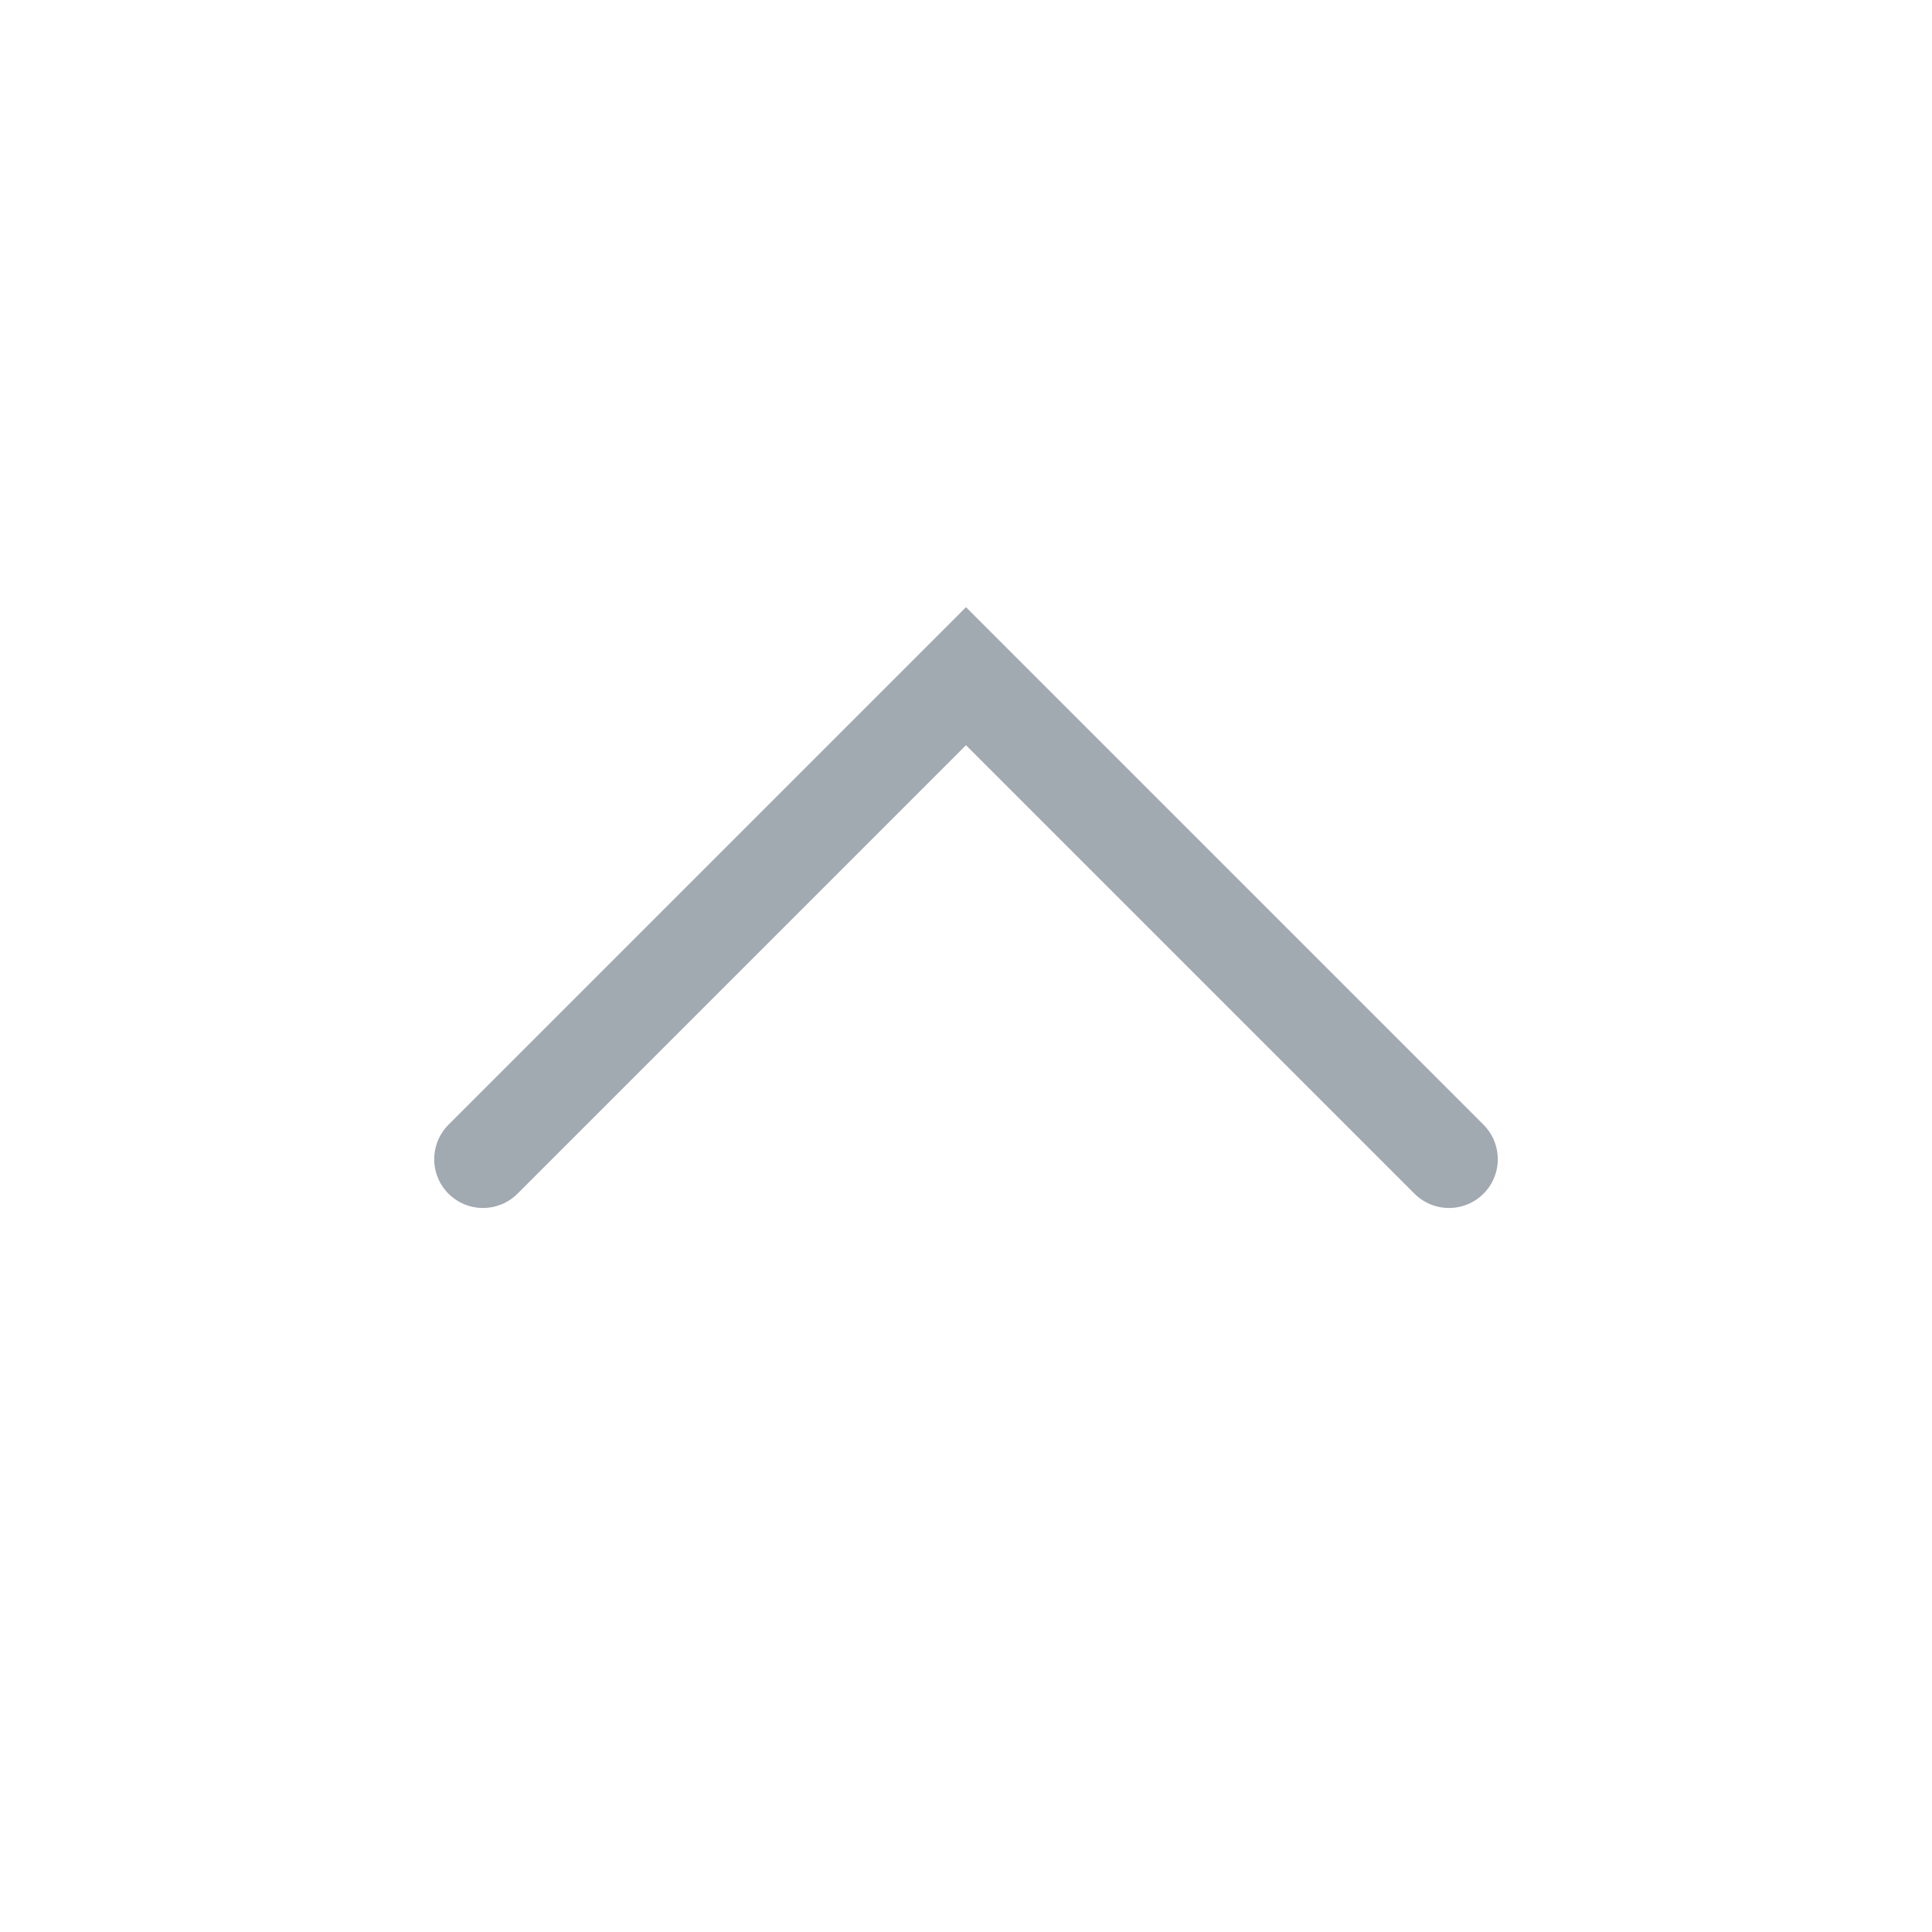
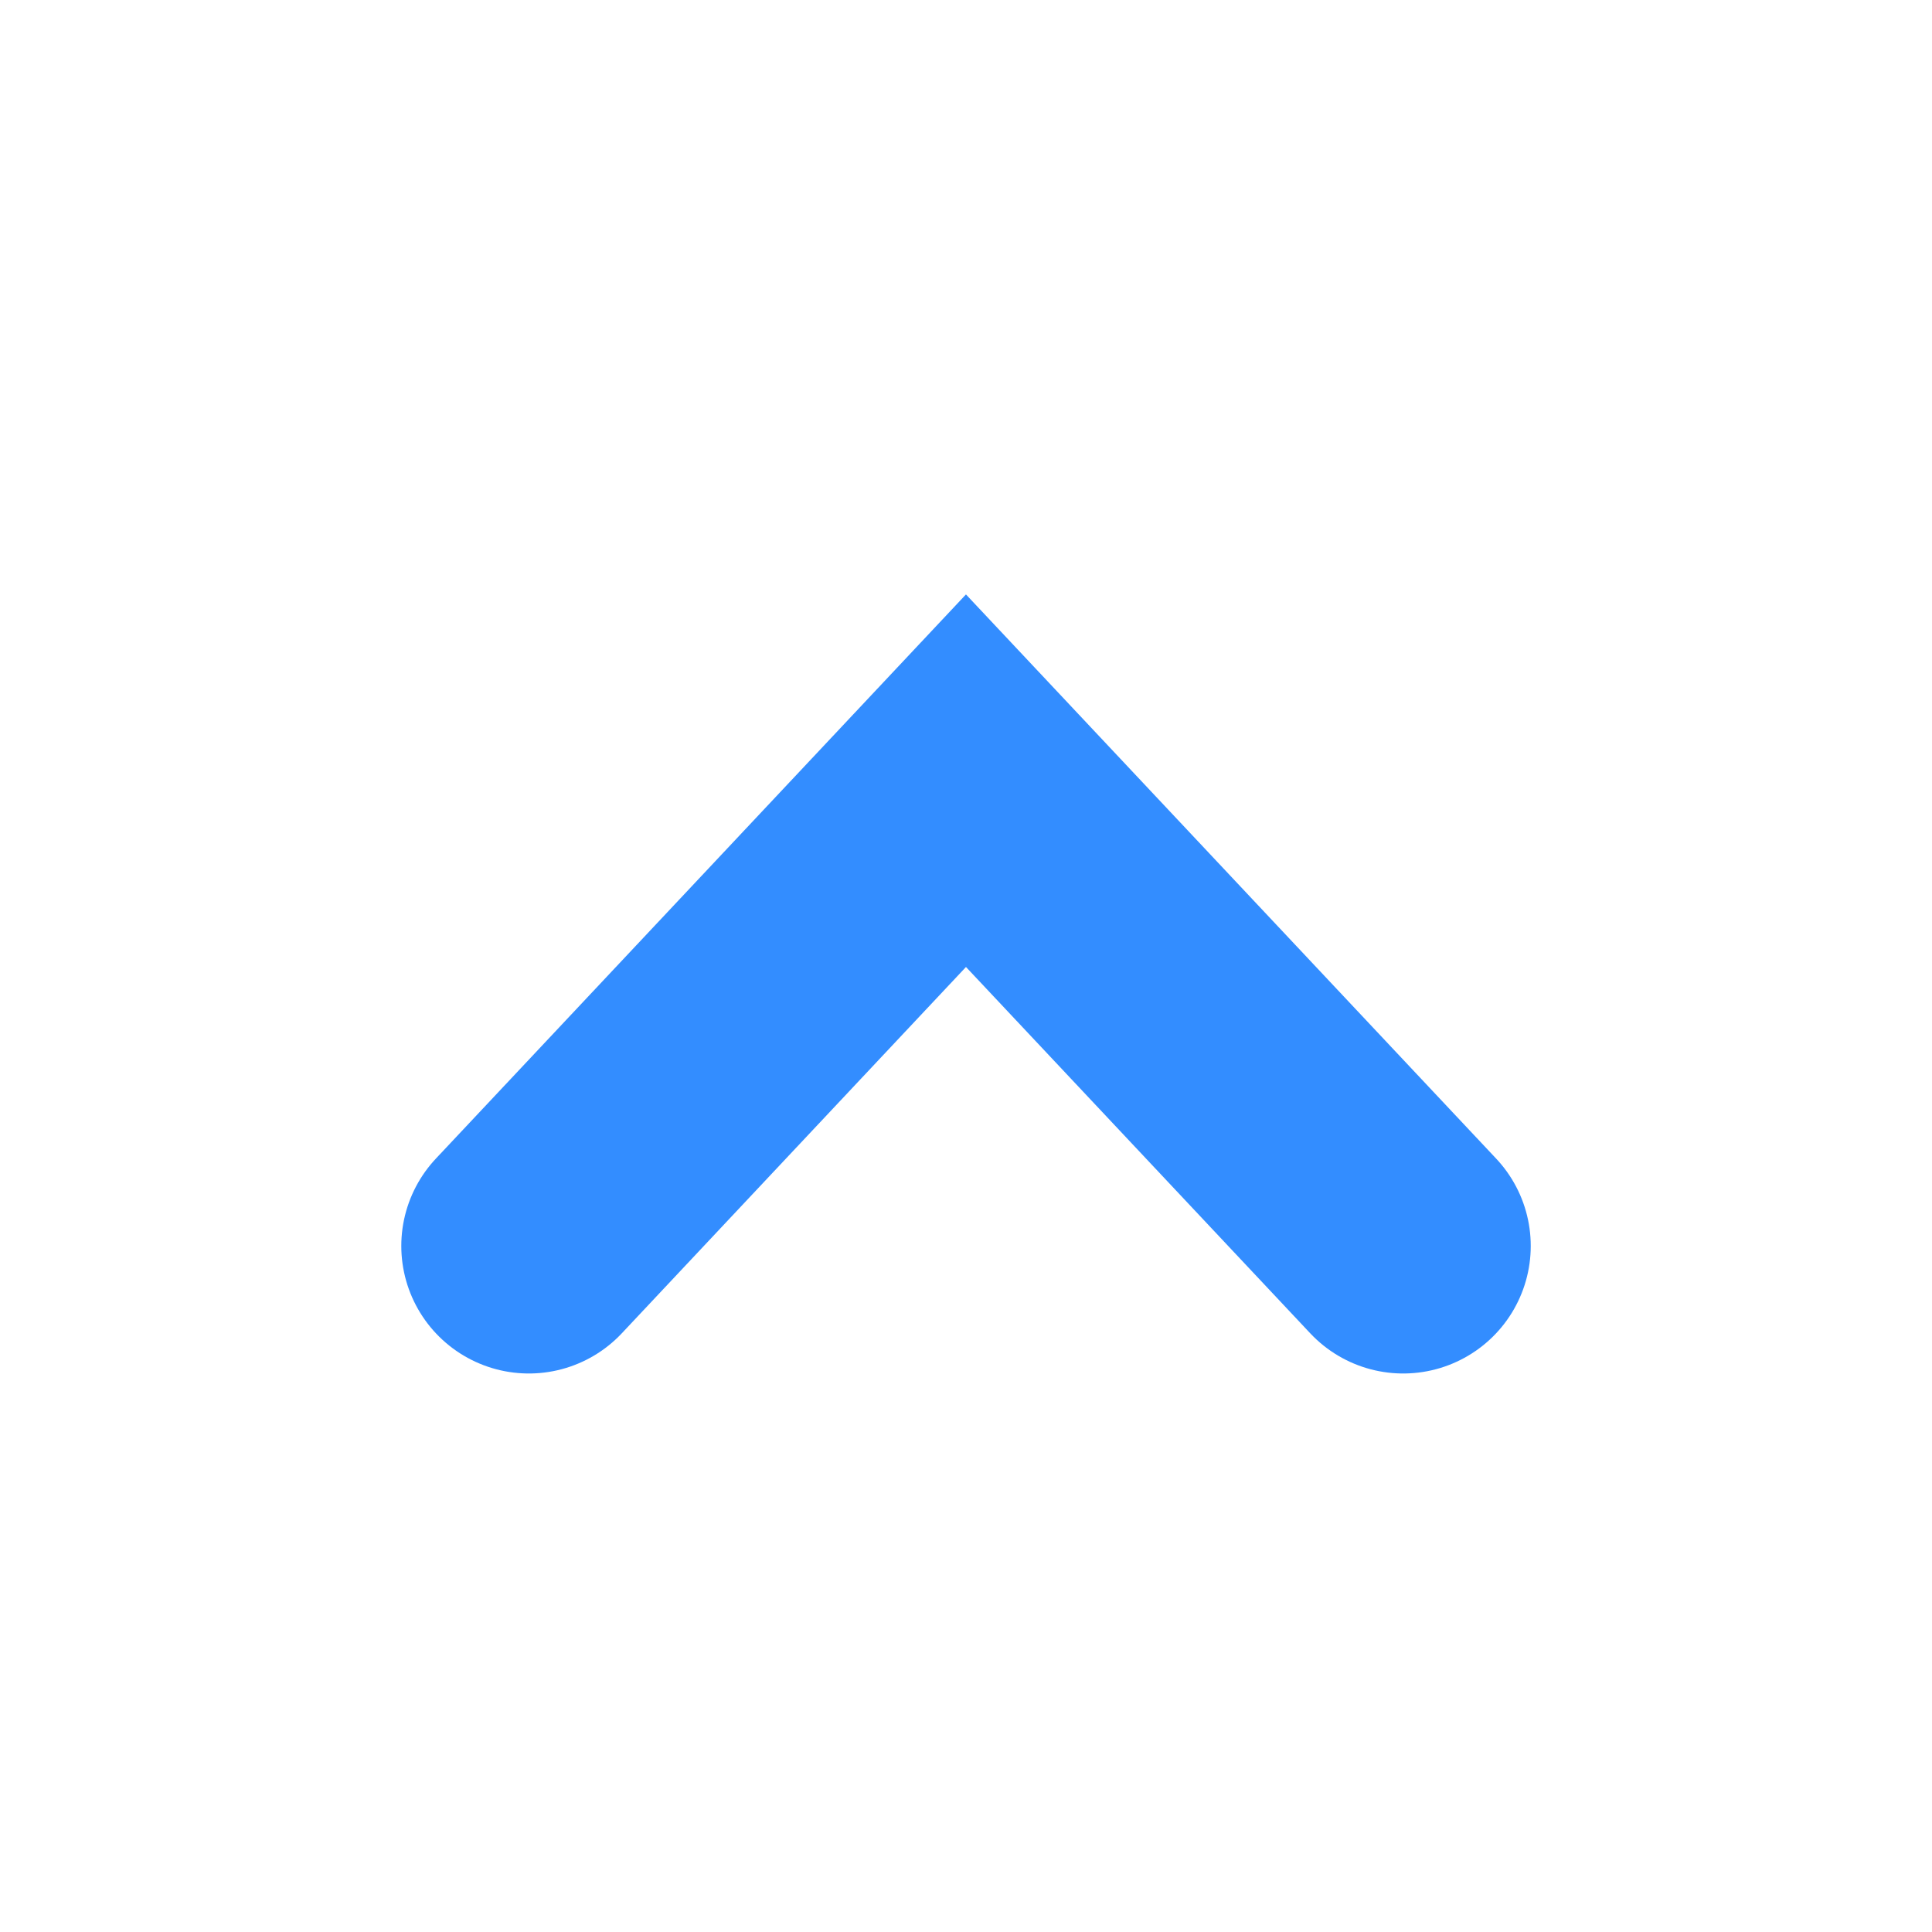
<svg xmlns="http://www.w3.org/2000/svg" viewBox="0 0 50 50" version="1.2" baseProfile="tiny">
  <defs>
</defs>
  <g fill="none" stroke="black" stroke-width="1" fill-rule="evenodd" stroke-linecap="square" stroke-linejoin="bevel">
-     <g fill="none" stroke="#a1a9b1" stroke-opacity="1" stroke-width="1.01" stroke-linecap="round" stroke-linejoin="miter" stroke-miterlimit="2" transform="matrix(2.5,0,0,2.5,2.5,2.5)" font-family="Noto Sans" font-size="10" font-weight="400" font-style="normal">
-       <polyline fill="none" vector-effect="none" points="4,11 9,6 14,11 " />
+     <g fill="#bfc3c7" fill-opacity="1" stroke="none" transform="matrix(2.5,0,0,2.5,37.9492,45.4947)" font-family="Noto Sans" font-size="10" font-weight="400" font-style="normal" opacity="0">
+       <rect x="-15.18" y="-18.198" width="20" height="20" />
+     </g>
+     <g fill="none" stroke="none" transform="matrix(2.5,0,0,2.5,37.9492,45.4947)" font-family="Noto Sans" font-size="10" font-weight="400" font-style="normal">
+       <path vector-effect="none" fill-rule="nonzero" d="M-9.705,-5.3 L-5.18,-10.116 L-0.654,-5.3" />
+     </g>
+     <g fill="none" stroke="#338dff" stroke-opacity="1" stroke-width="2.641" stroke-linecap="round" stroke-linejoin="miter" stroke-miterlimit="4" transform="matrix(2.5,0,0,2.5,37.9492,45.4947)" font-family="Noto Sans" font-size="10" font-weight="400" font-style="normal">
+       <path vector-effect="none" fill-rule="nonzero" d="M-9.705,-5.3 L-5.18,-10.116 L-0.654,-5.3" />
    </g>
    <g fill="none" stroke="#000000" stroke-opacity="1" stroke-width="1" stroke-linecap="square" stroke-linejoin="bevel" transform="matrix(1,0,0,1,0,0)" font-family="Noto Sans" font-size="10" font-weight="400" font-style="normal">
</g>
  </g>
</svg>
